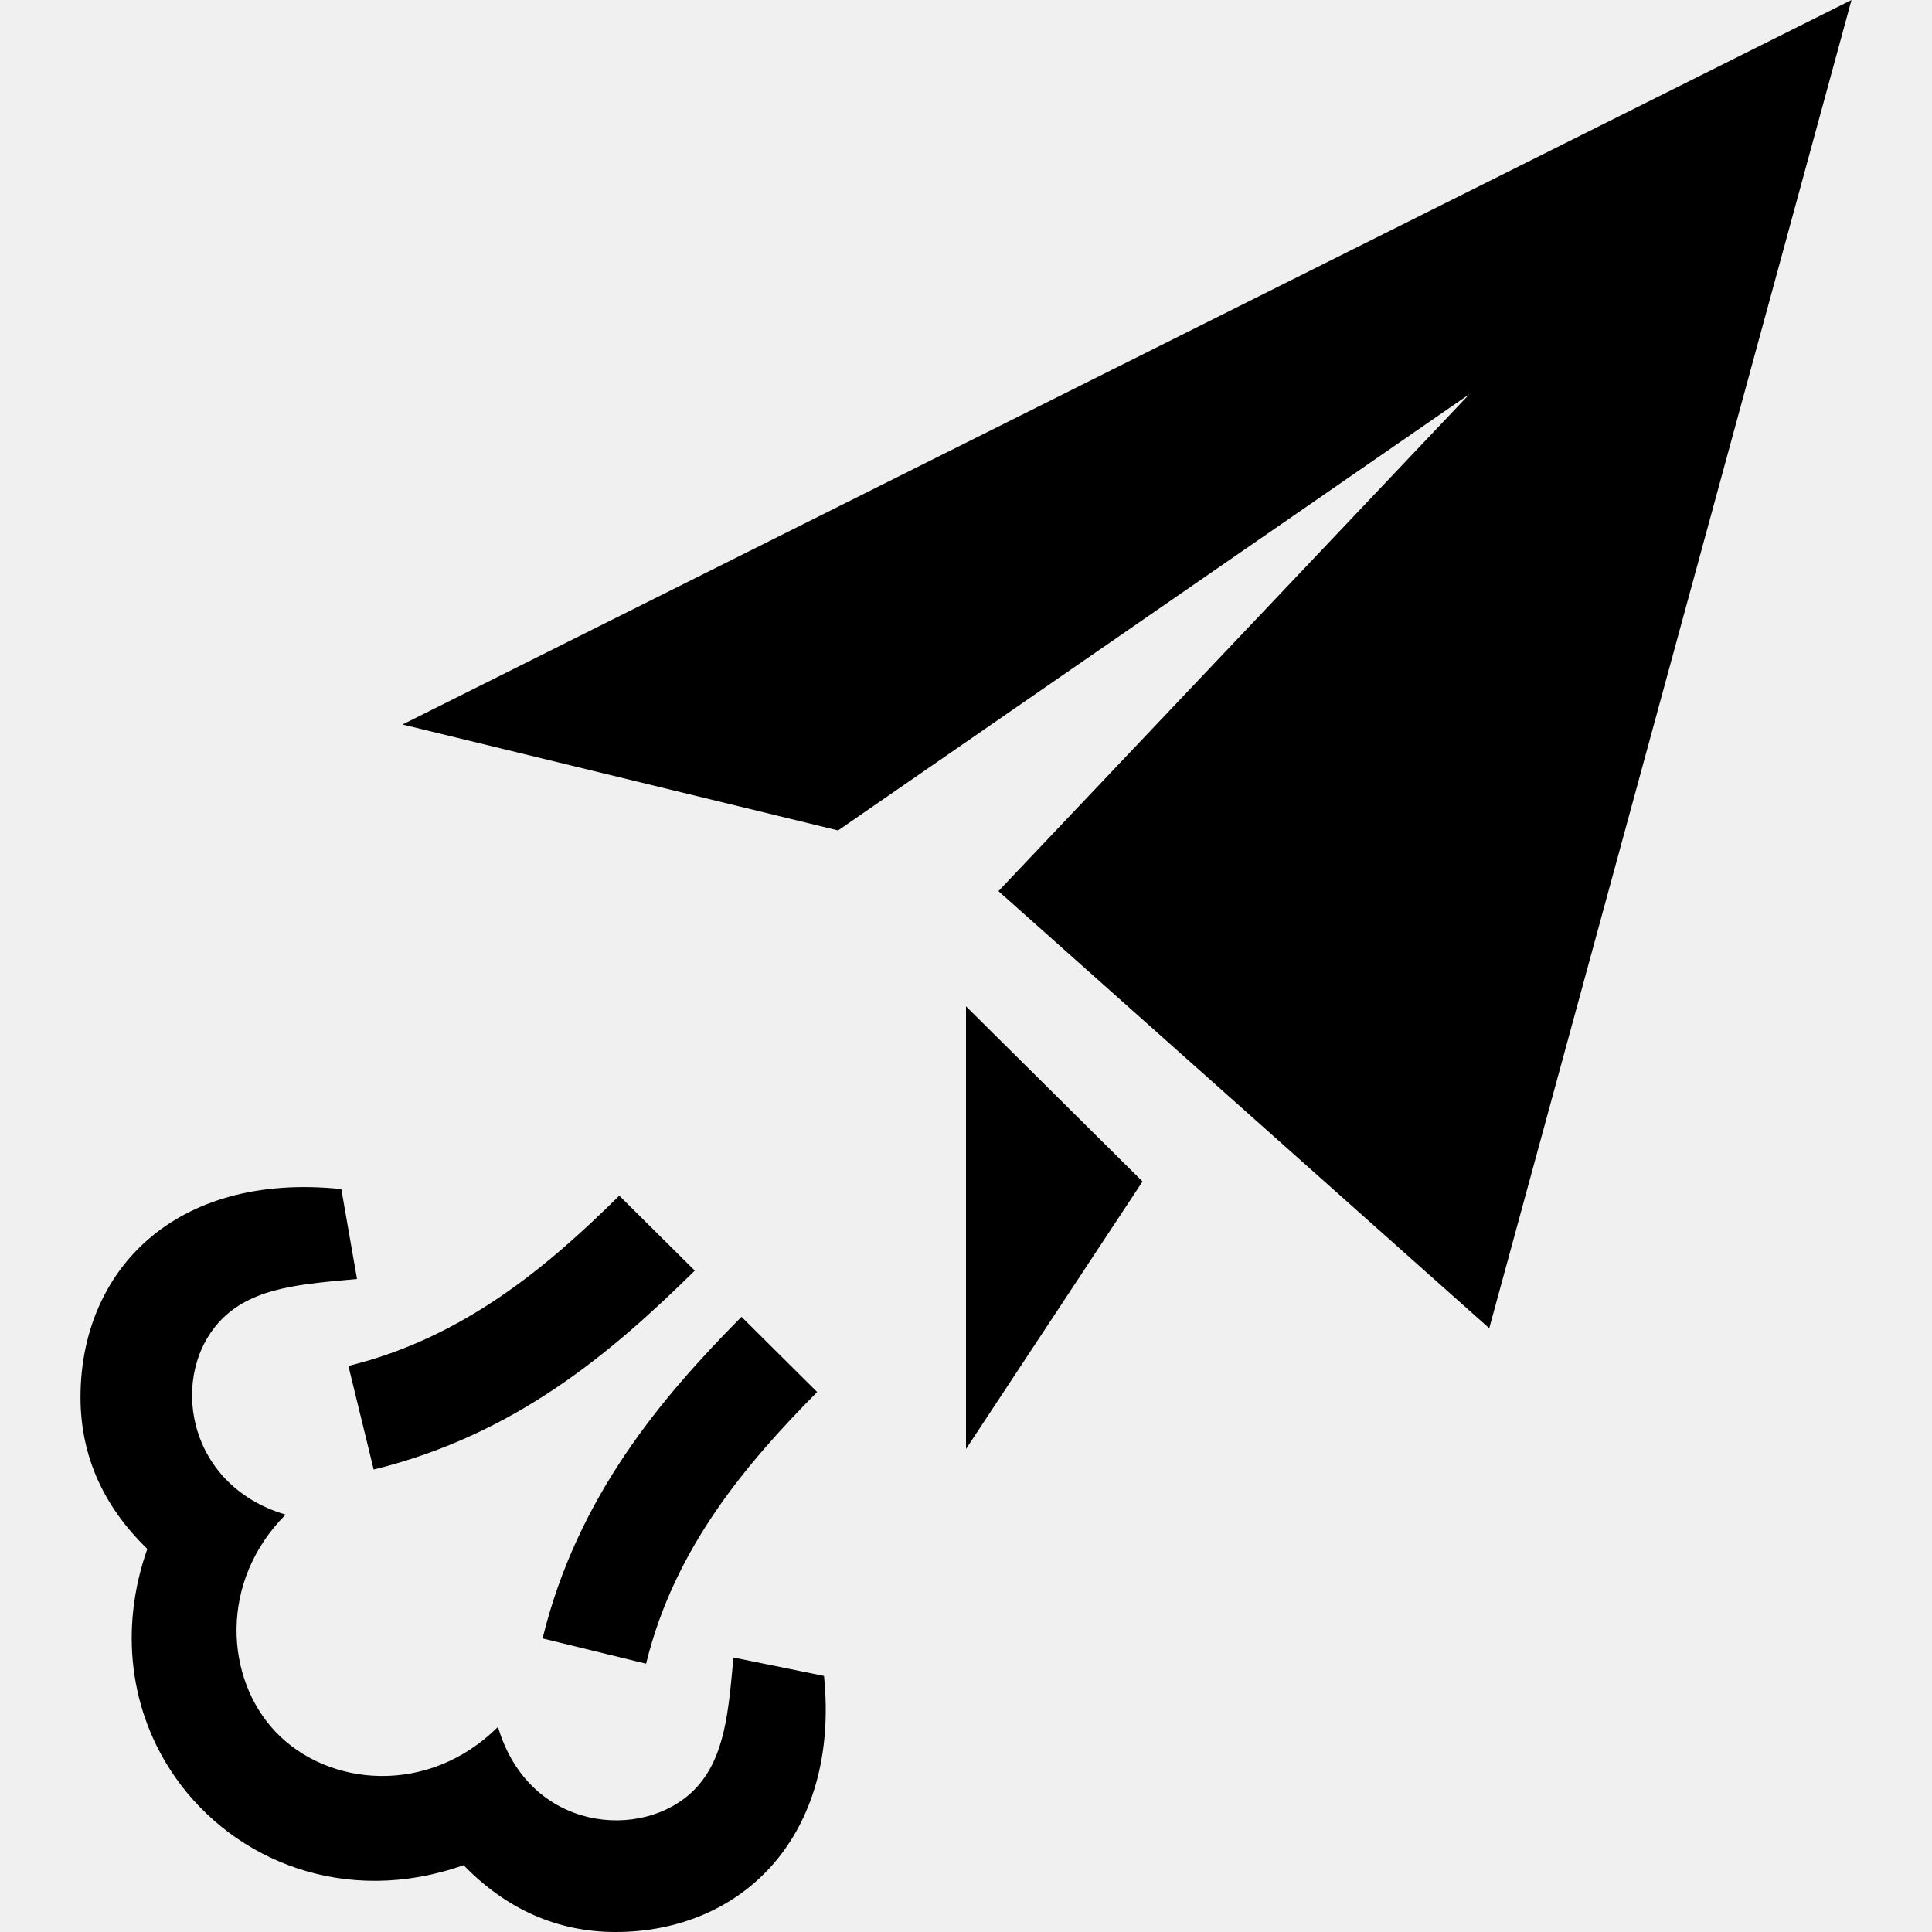
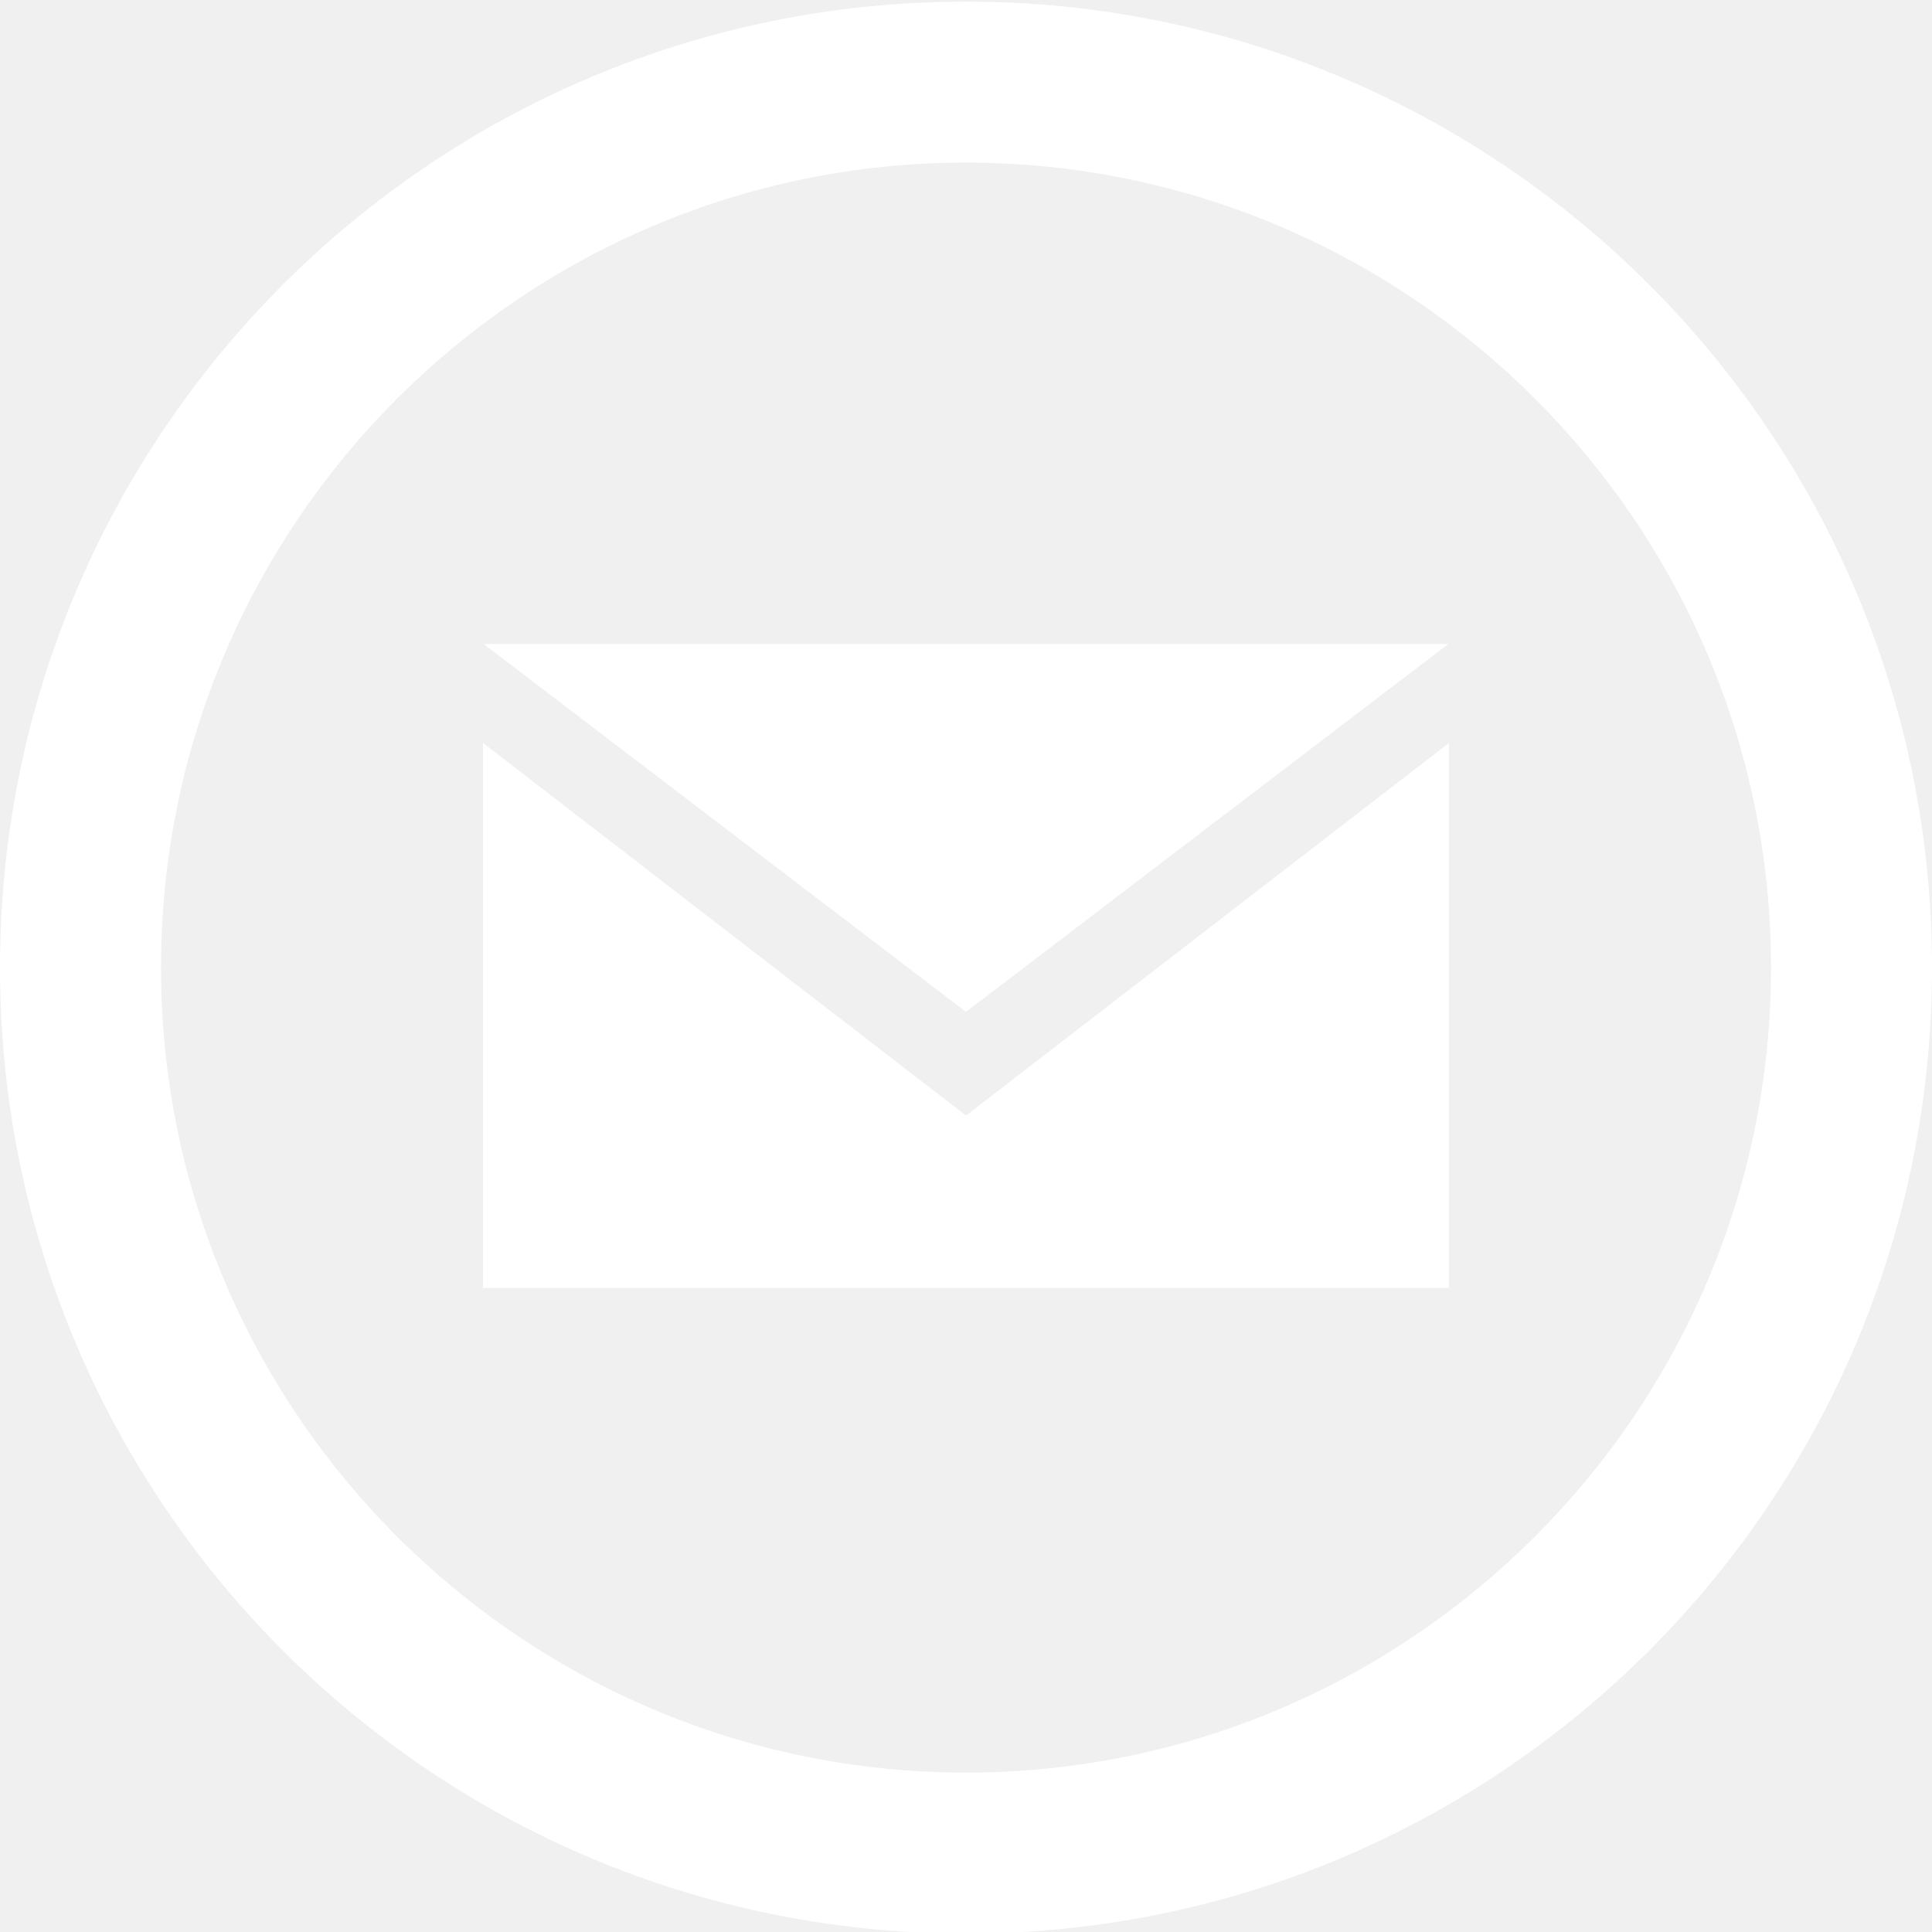
- <svg xmlns="http://www.w3.org/2000/svg" width="24" height="24" viewBox="0 0 24 24">
-   <path d="M23 0l-4.5 16.5-6.097-5.43 5.852-6.175-7.844 5.421-5.411-1.316 18-9zm-11 12.501v5.499l2.193-3.323-2.193-2.176zm-2.789 3.857l.94.934c-.875.885-1.773 1.933-2.125 3.375l-1.286-.314c.434-1.774 1.491-3.004 2.471-3.995zm-1.565 7.642c-.715 0-1.353-.279-1.887-.83-1.458.515-2.844-.044-3.576-1.084-.575-.817-.703-1.853-.353-2.845-.552-.534-.83-1.166-.83-1.884 0-1.562 1.16-2.803 3.24-2.586l.195 1.117c-.664.062-1.277.097-1.674.494-.668.668-.467 2.063.787 2.433-.832.836-.751 2.037-.127 2.696.654.69 1.903.799 2.765-.059.385 1.305 1.798 1.422 2.433.787.392-.392.431-.995.492-1.649l1.125.229c.2 1.979-1.009 3.181-2.59 3.181zm-3.318-7.032l.314 1.287c1.755-.43 2.953-1.45 3.989-2.471l-.938-.931c-.876.866-1.927 1.764-3.365 2.115z" />
+ <svg xmlns="http://www.w3.org/2000/svg" width="24" fill="white" height="24" viewBox="0 0 24 24">
+   <path d="M12 2.02c5.514 0 10 4.486 10 10s-4.486 10-10 10-10-4.486-10-10 4.486-10 10-10zm0-2c-6.627 0-12 5.373-12 12s5.373 12 12 12 12-5.373 12-12-5.373-12-12-12zm0 12.55l-5.992-4.57h11.983l-5.991 4.57zm0 1.288l-6-4.629v6.771h12v-6.771l-6 4.629z" />
</svg>
